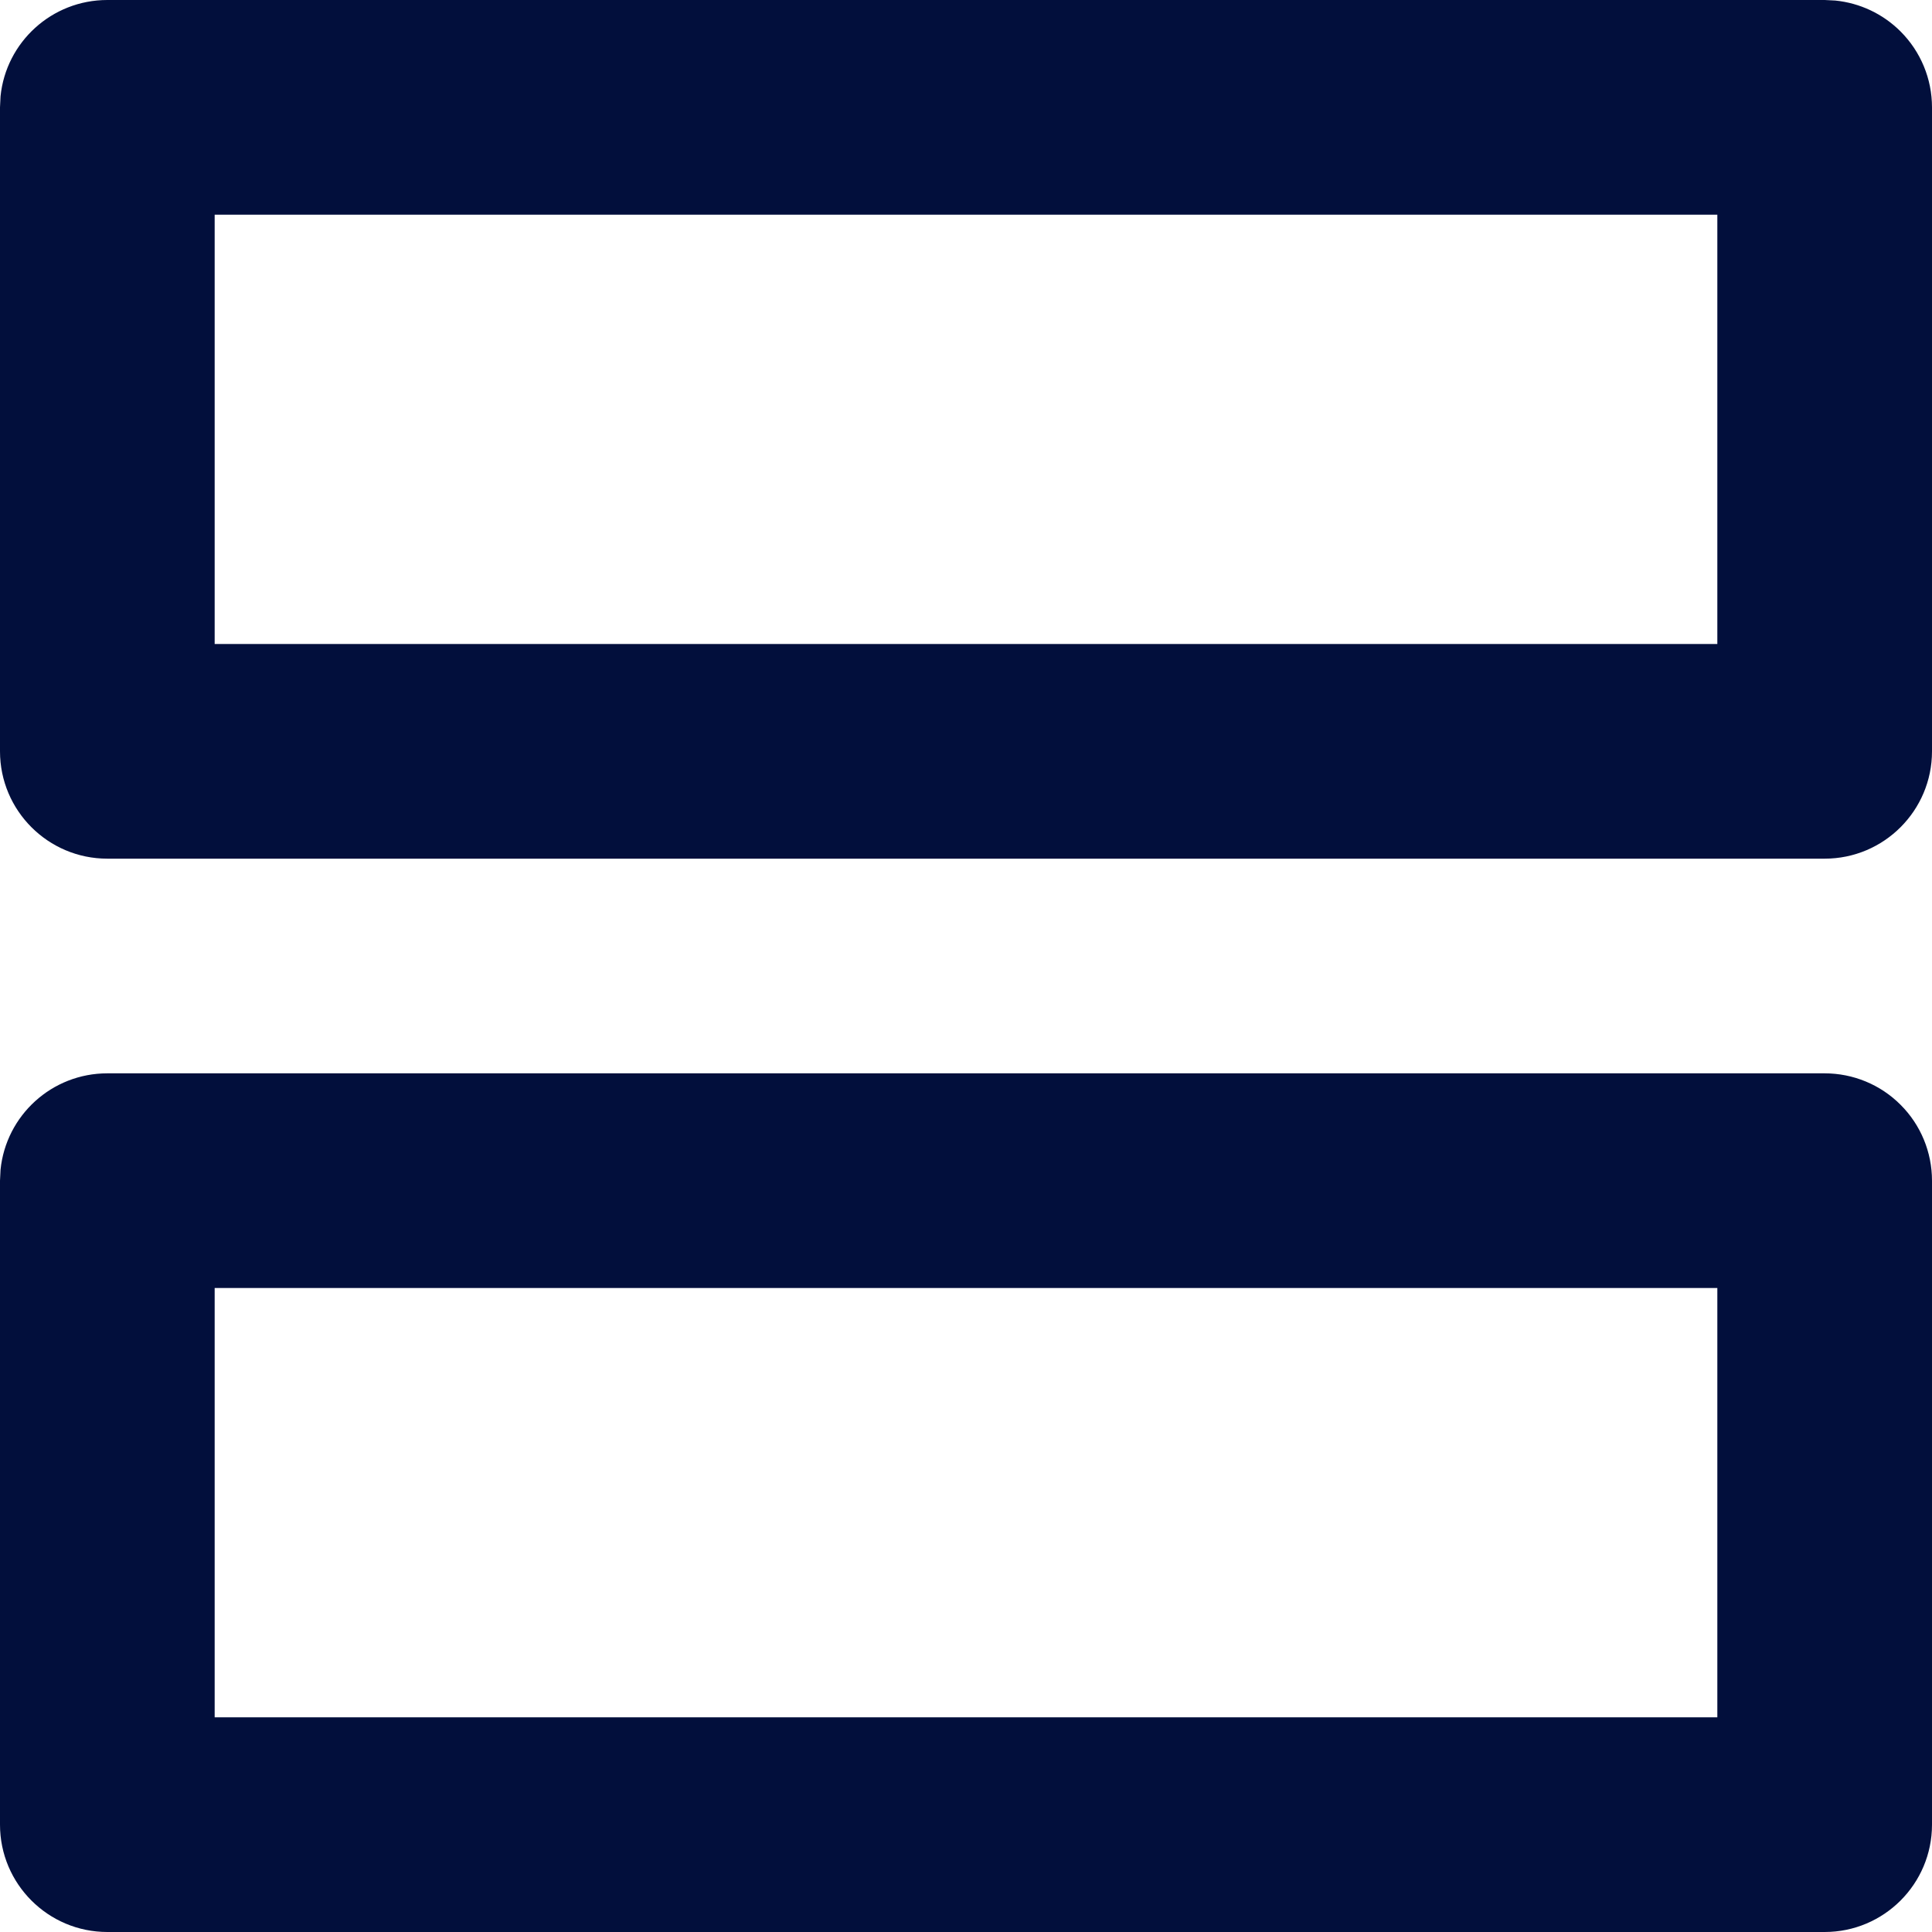
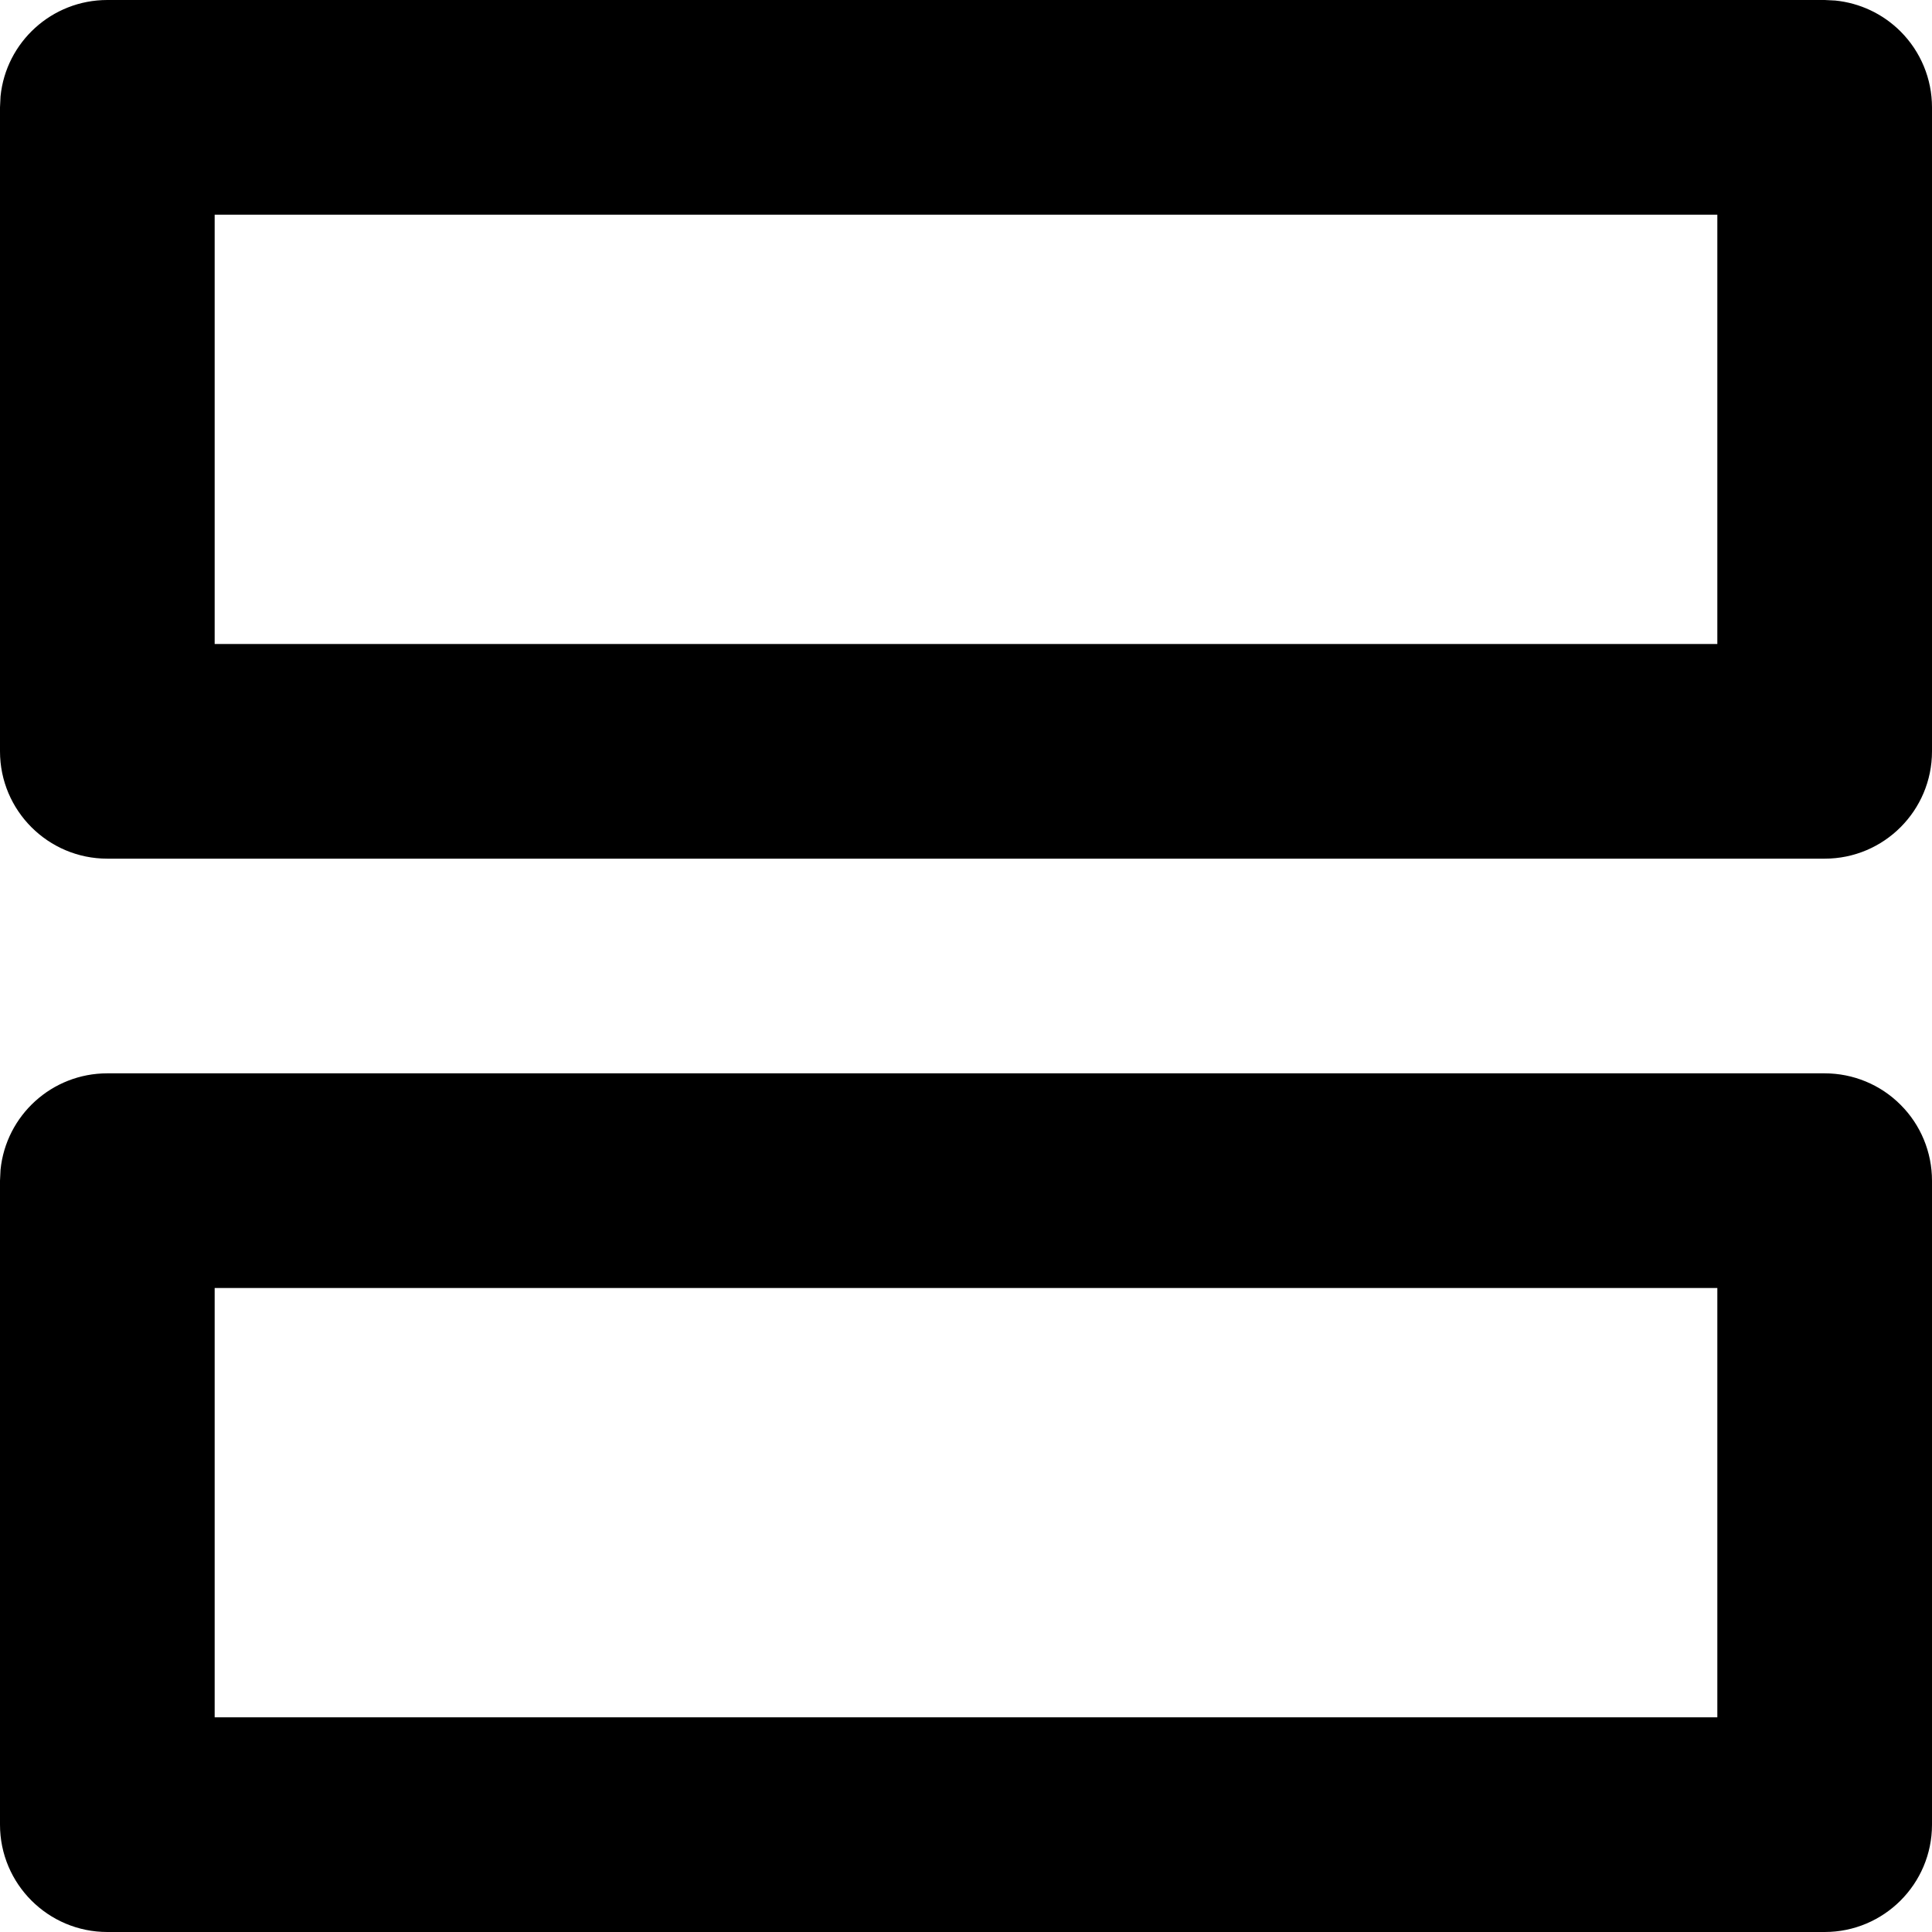
<svg xmlns="http://www.w3.org/2000/svg" width="18" height="18" viewBox="0 0 18 18" fill="none">
-   <path d="M17 10C17.265 10 17.52 10.105 17.707 10.293C17.895 10.48 18 10.735 18 11V17C18 17.552 17.552 18 17 18H1C0.448 18 2.41411e-08 17.552 0 17V11L0.005 10.898C0.056 10.393 0.482 10 1 10H17ZM2 16H16V12H2V16ZM17 0L17.099 0.005C17.328 0.028 17.543 0.129 17.707 0.293C17.895 0.481 18 0.735 18 1V7C18 7.552 17.552 8 17 8H1C0.448 8 2.41411e-08 7.552 0 7V1L0.005 0.897C0.056 0.393 0.482 2.26284e-08 1 0H17ZM2 6H16V2H2V6Z" fill="#020F3C" />
+   <path d="M17 10C17.265 10 17.52 10.105 17.707 10.293C17.895 10.48 18 10.735 18 11V17C18 17.552 17.552 18 17 18H1C0.448 18 2.41411e-08 17.552 0 17V11L0.005 10.898C0.056 10.393 0.482 10 1 10H17ZM2 16H16V12H2V16ZM17 0L17.099 0.005C17.328 0.028 17.543 0.129 17.707 0.293C17.895 0.481 18 0.735 18 1V7C18 7.552 17.552 8 17 8H1C0.448 8 2.41411e-08 7.552 0 7V1L0.005 0.897C0.056 0.393 0.482 2.26284e-08 1 0H17ZM2 6H16V2H2V6Z" fill="currentColor" />
</svg>
